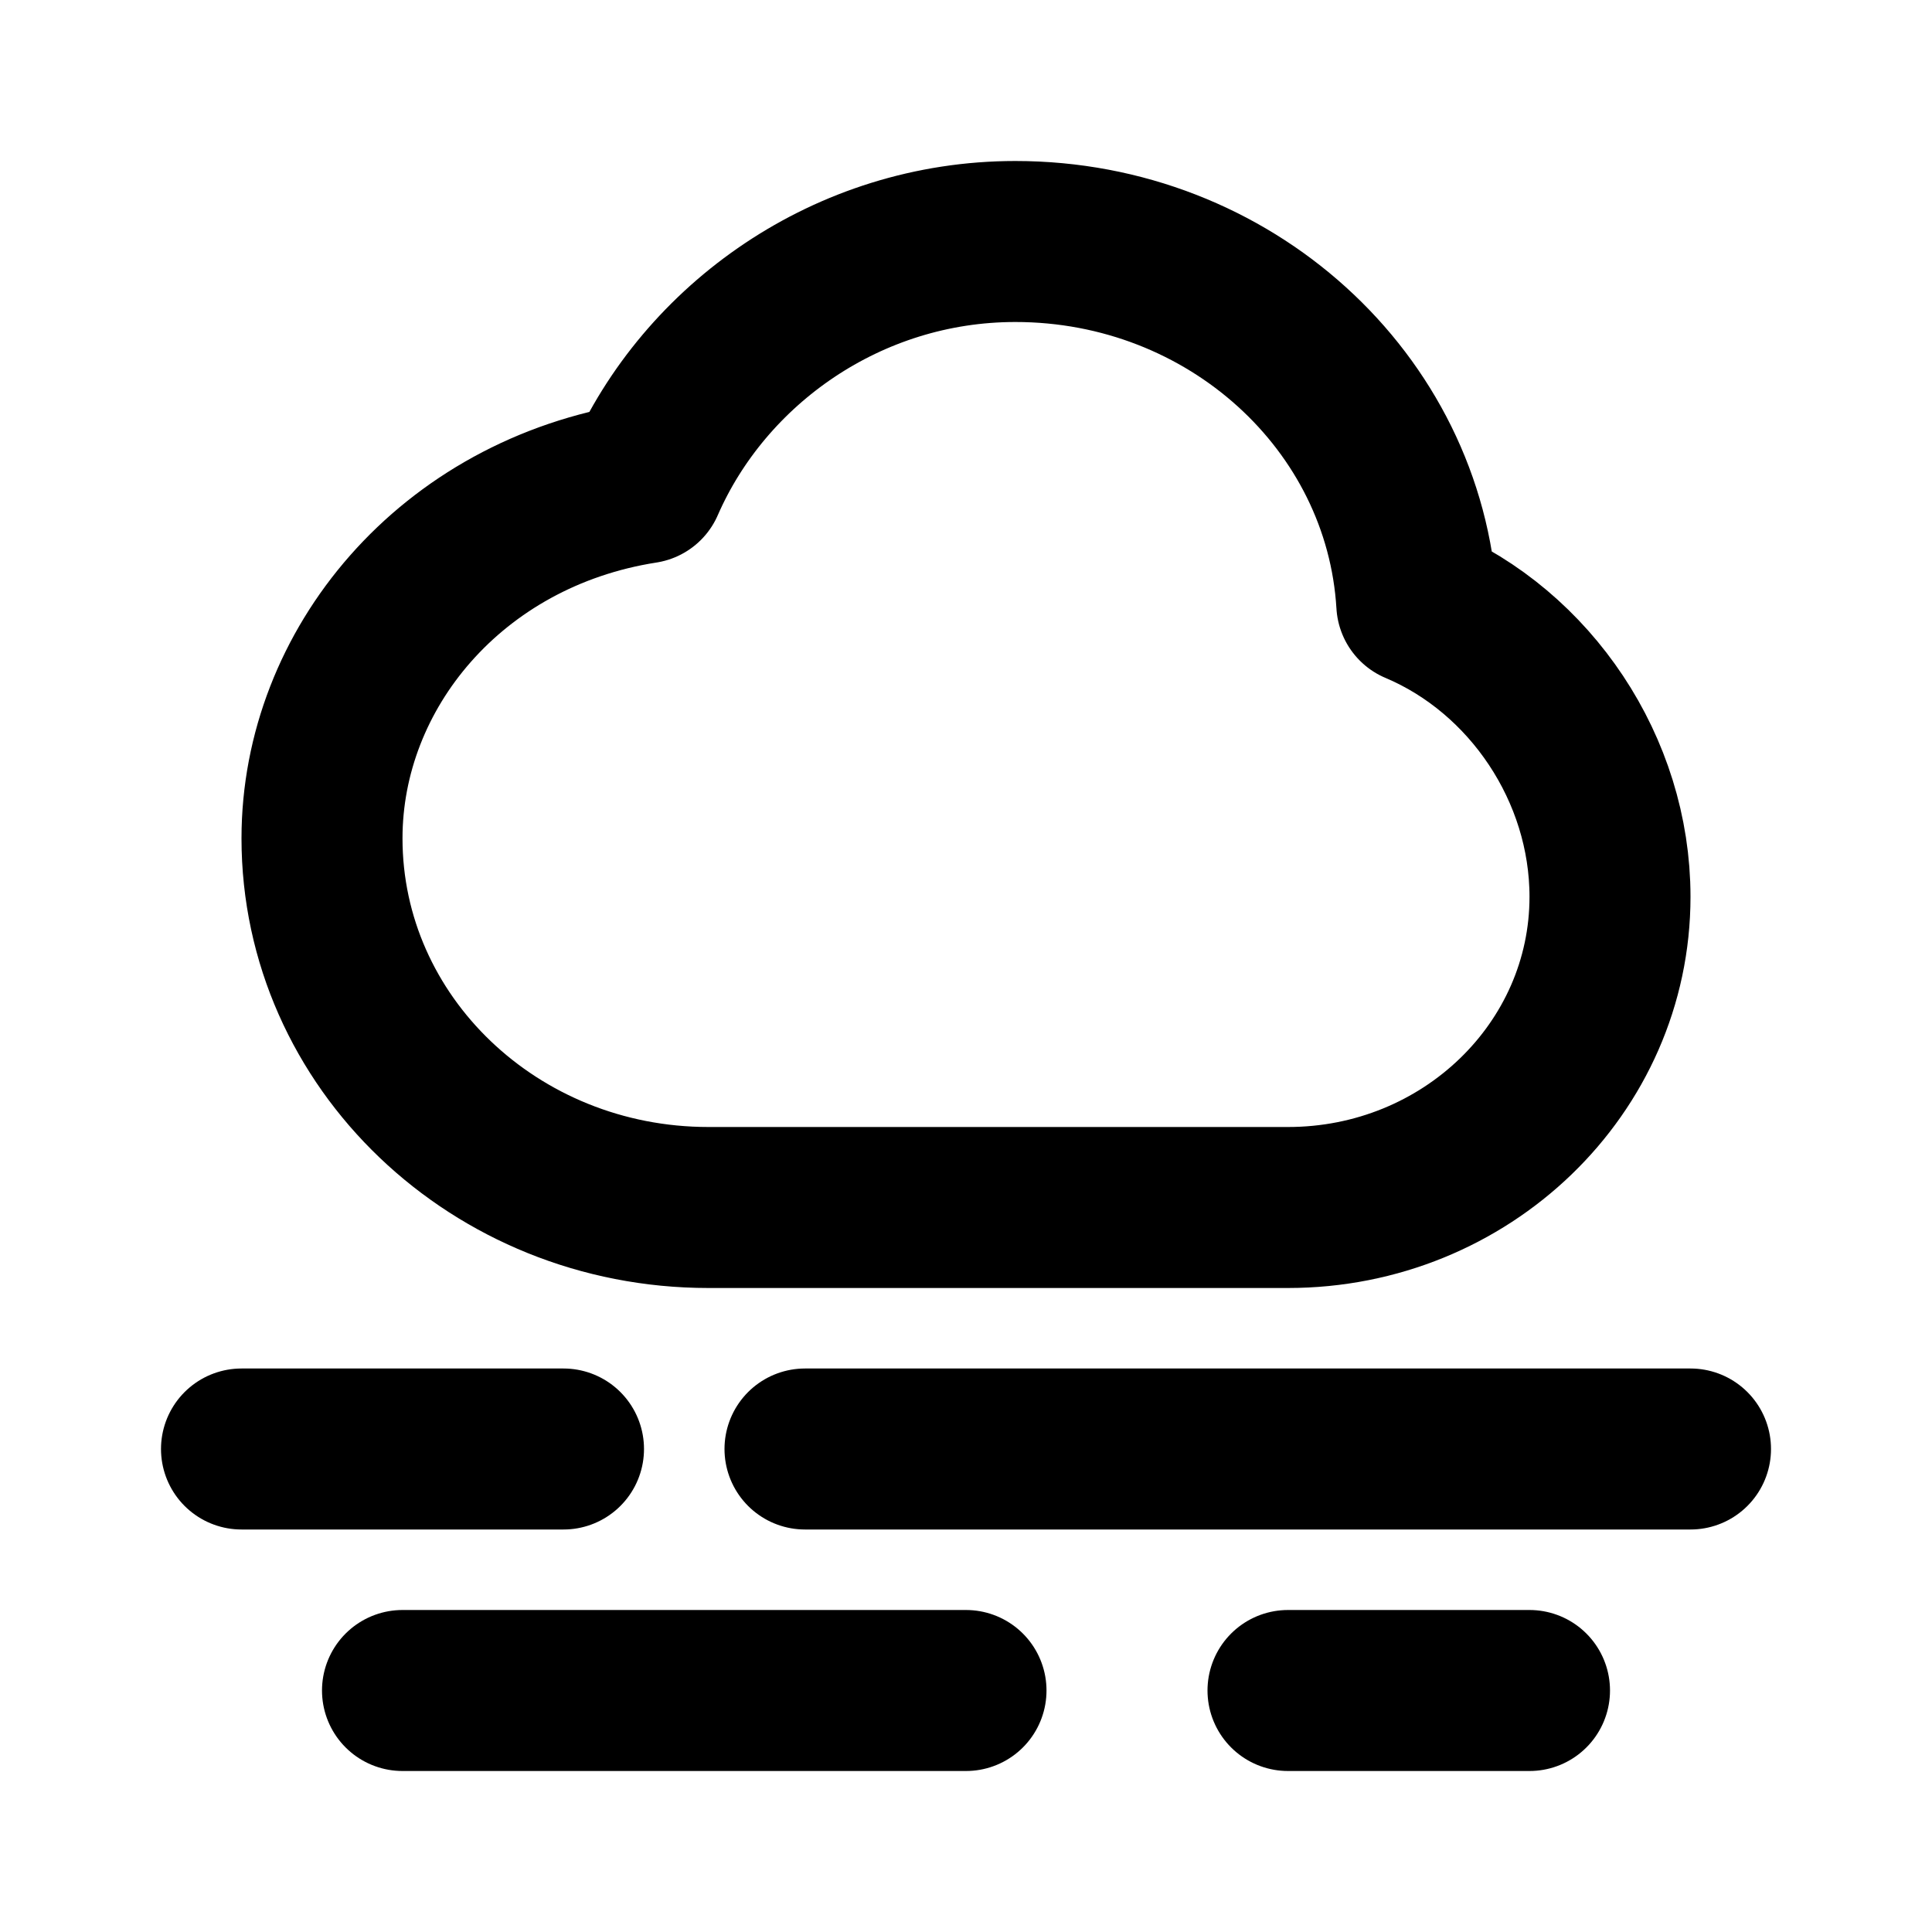
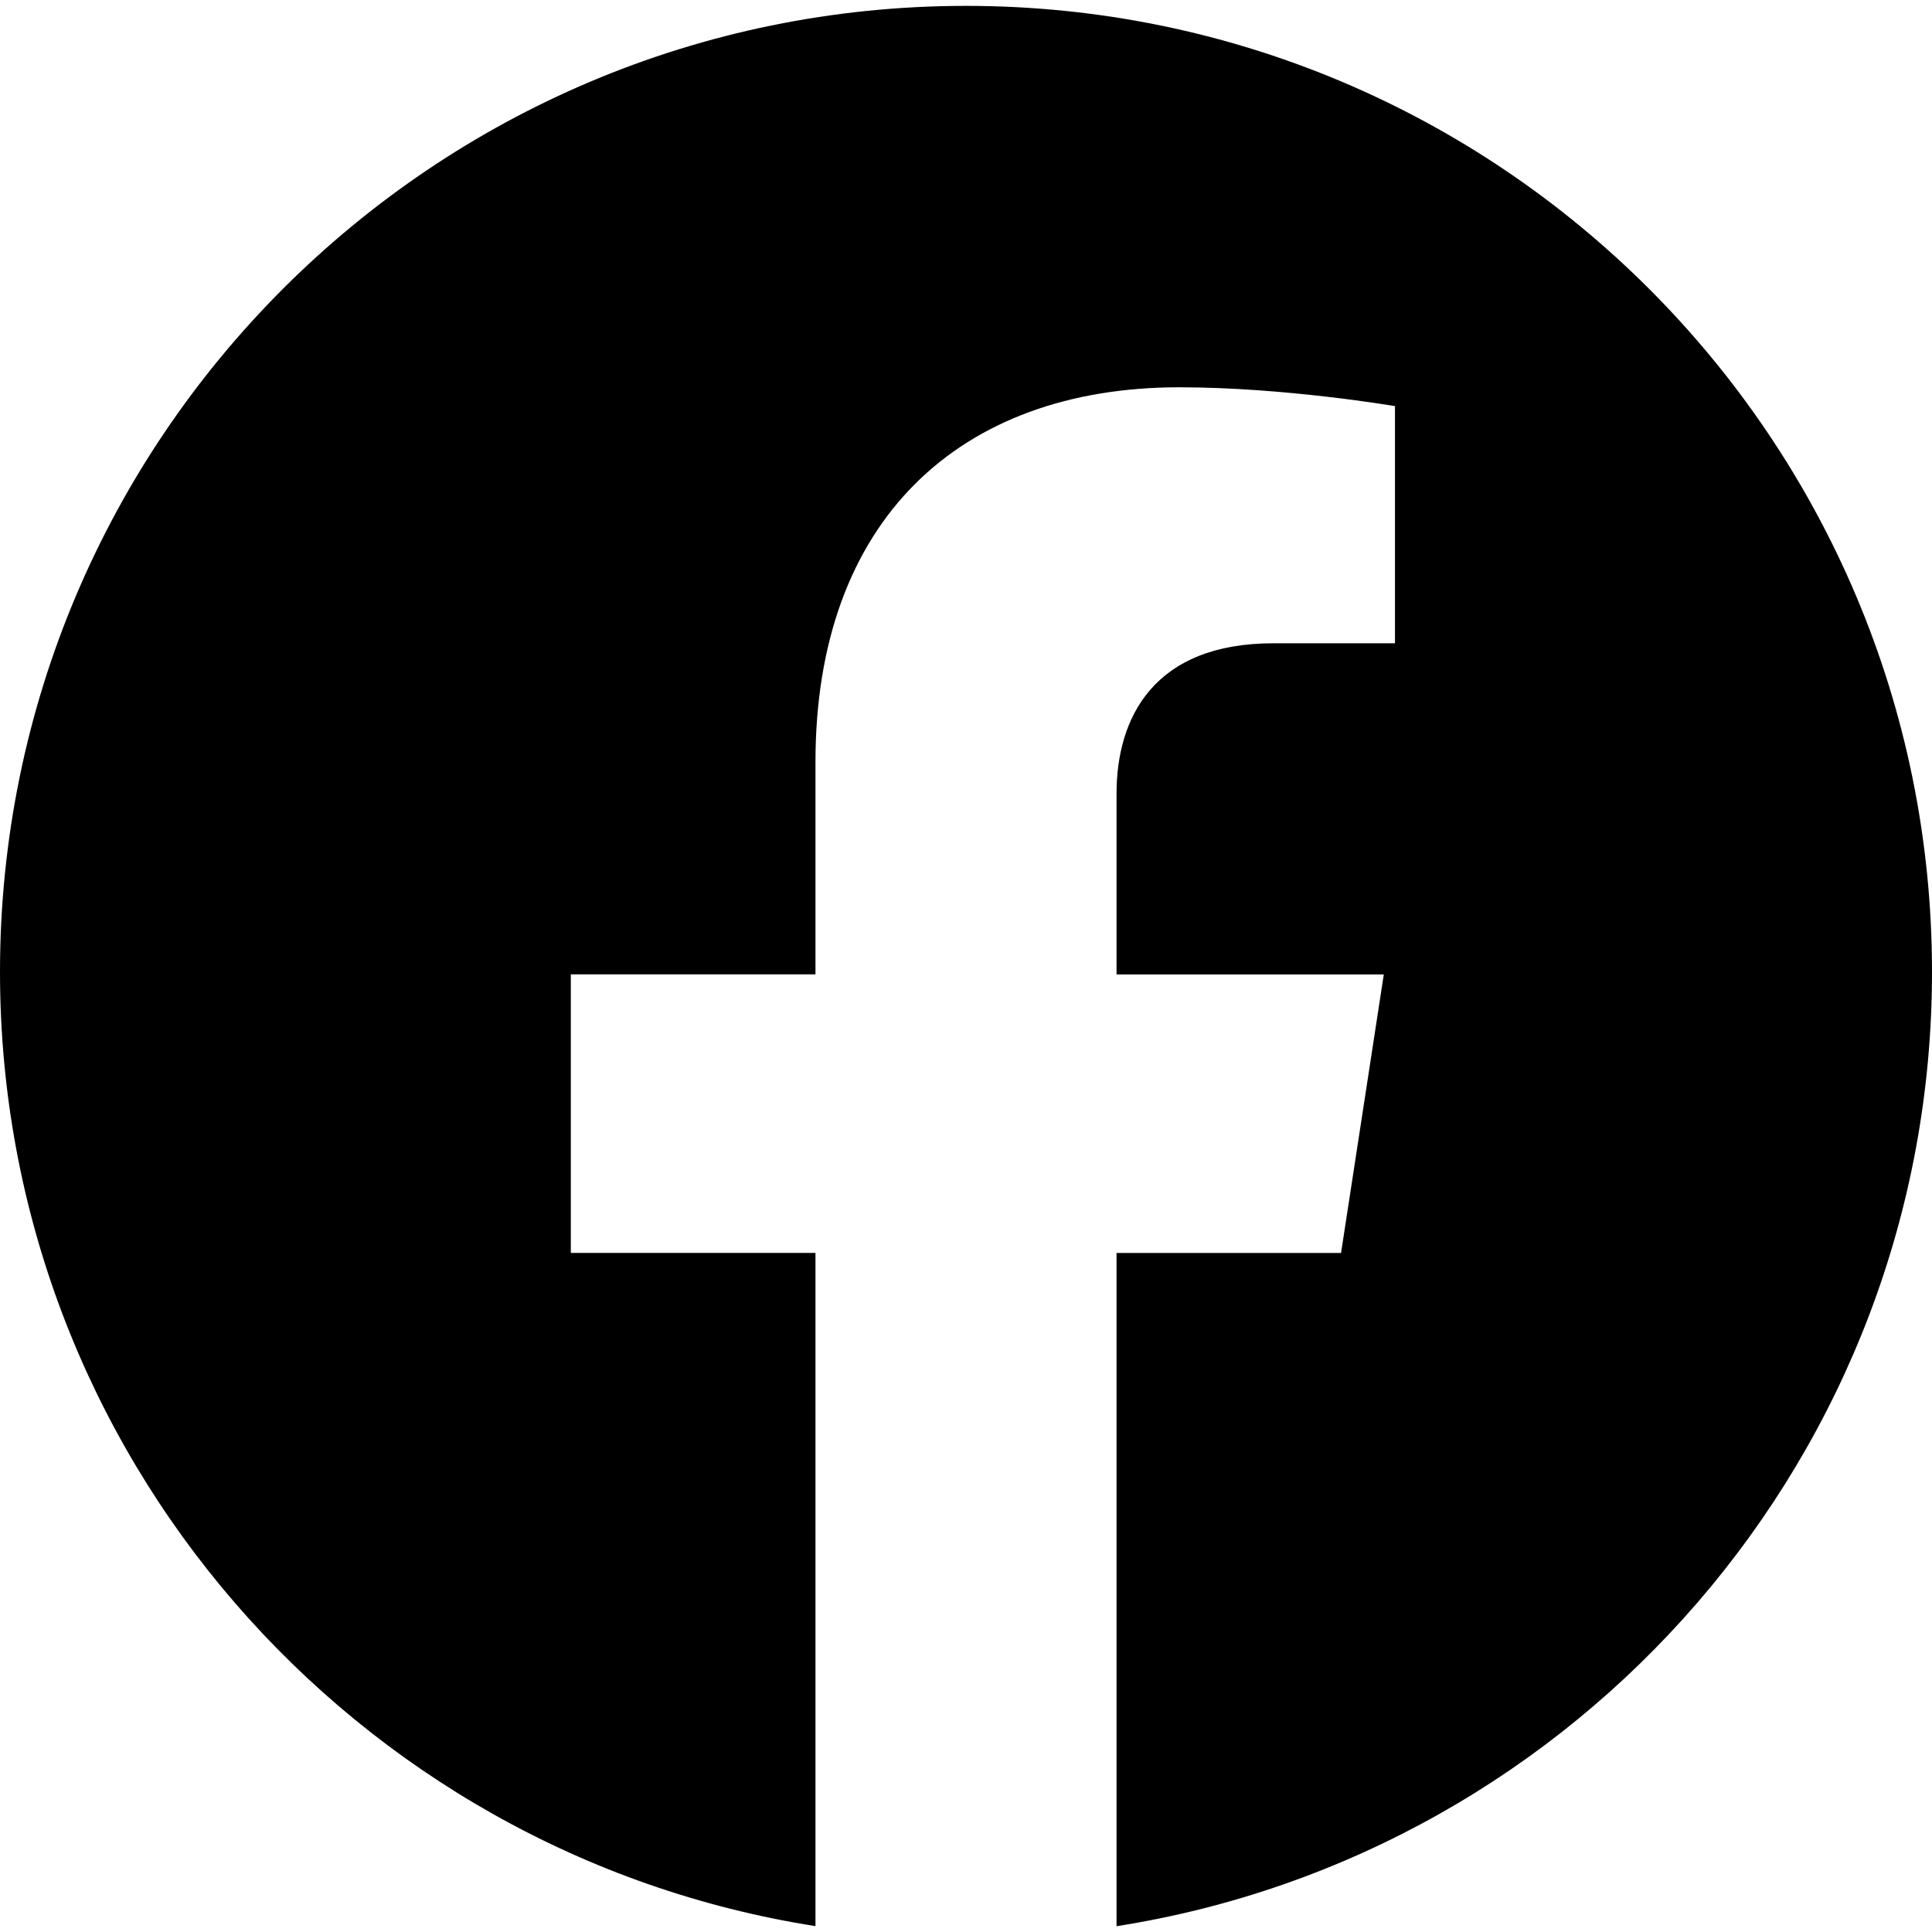
- <svg xmlns="http://www.w3.org/2000/svg" width="800px" height="800px" viewBox="0 0 24 24" fill="none">
-   <path d="M3 18H7M10 18H21M5 21H12M16 21H19M8.8 15C6.149 15 4 12.947 4 10.414C4 8.314 5.6 6.375 8 6C8.753 4.274 10.535 3 12.613 3C15.275 3 17.45 4.991 17.6 7.5C19.013 8.096 20 9.557 20 11.14C20 13.272 18.209 15 16 15L8.8 15Z" stroke="#000000" stroke-width="2" stroke-linecap="round" stroke-linejoin="round" />
+ <svg xmlns="http://www.w3.org/2000/svg" version="1.1" id="Capa_1" x="0px" y="0px" viewBox="0 0 24 24" style="enable-background:new 0 0 24 24;" xml:space="preserve" width="512" height="512">
+   <g>
+     <path d="M24,12.073c0,5.989-4.394,10.954-10.13,11.855v-8.363h2.789l0.531-3.46H13.87V9.86c0-0.947,0.464-1.869,1.95-1.869h1.509   V5.045c0,0-1.37-0.234-2.679-0.234c-2.734,0-4.52,1.657-4.52,4.656v2.637H7.091v3.46h3.039v8.363C4.395,23.025,0,18.061,0,12.073   c0-6.627,5.373-12,12-12S24,5.445,24,12.073z" />
+   </g>
</svg>
